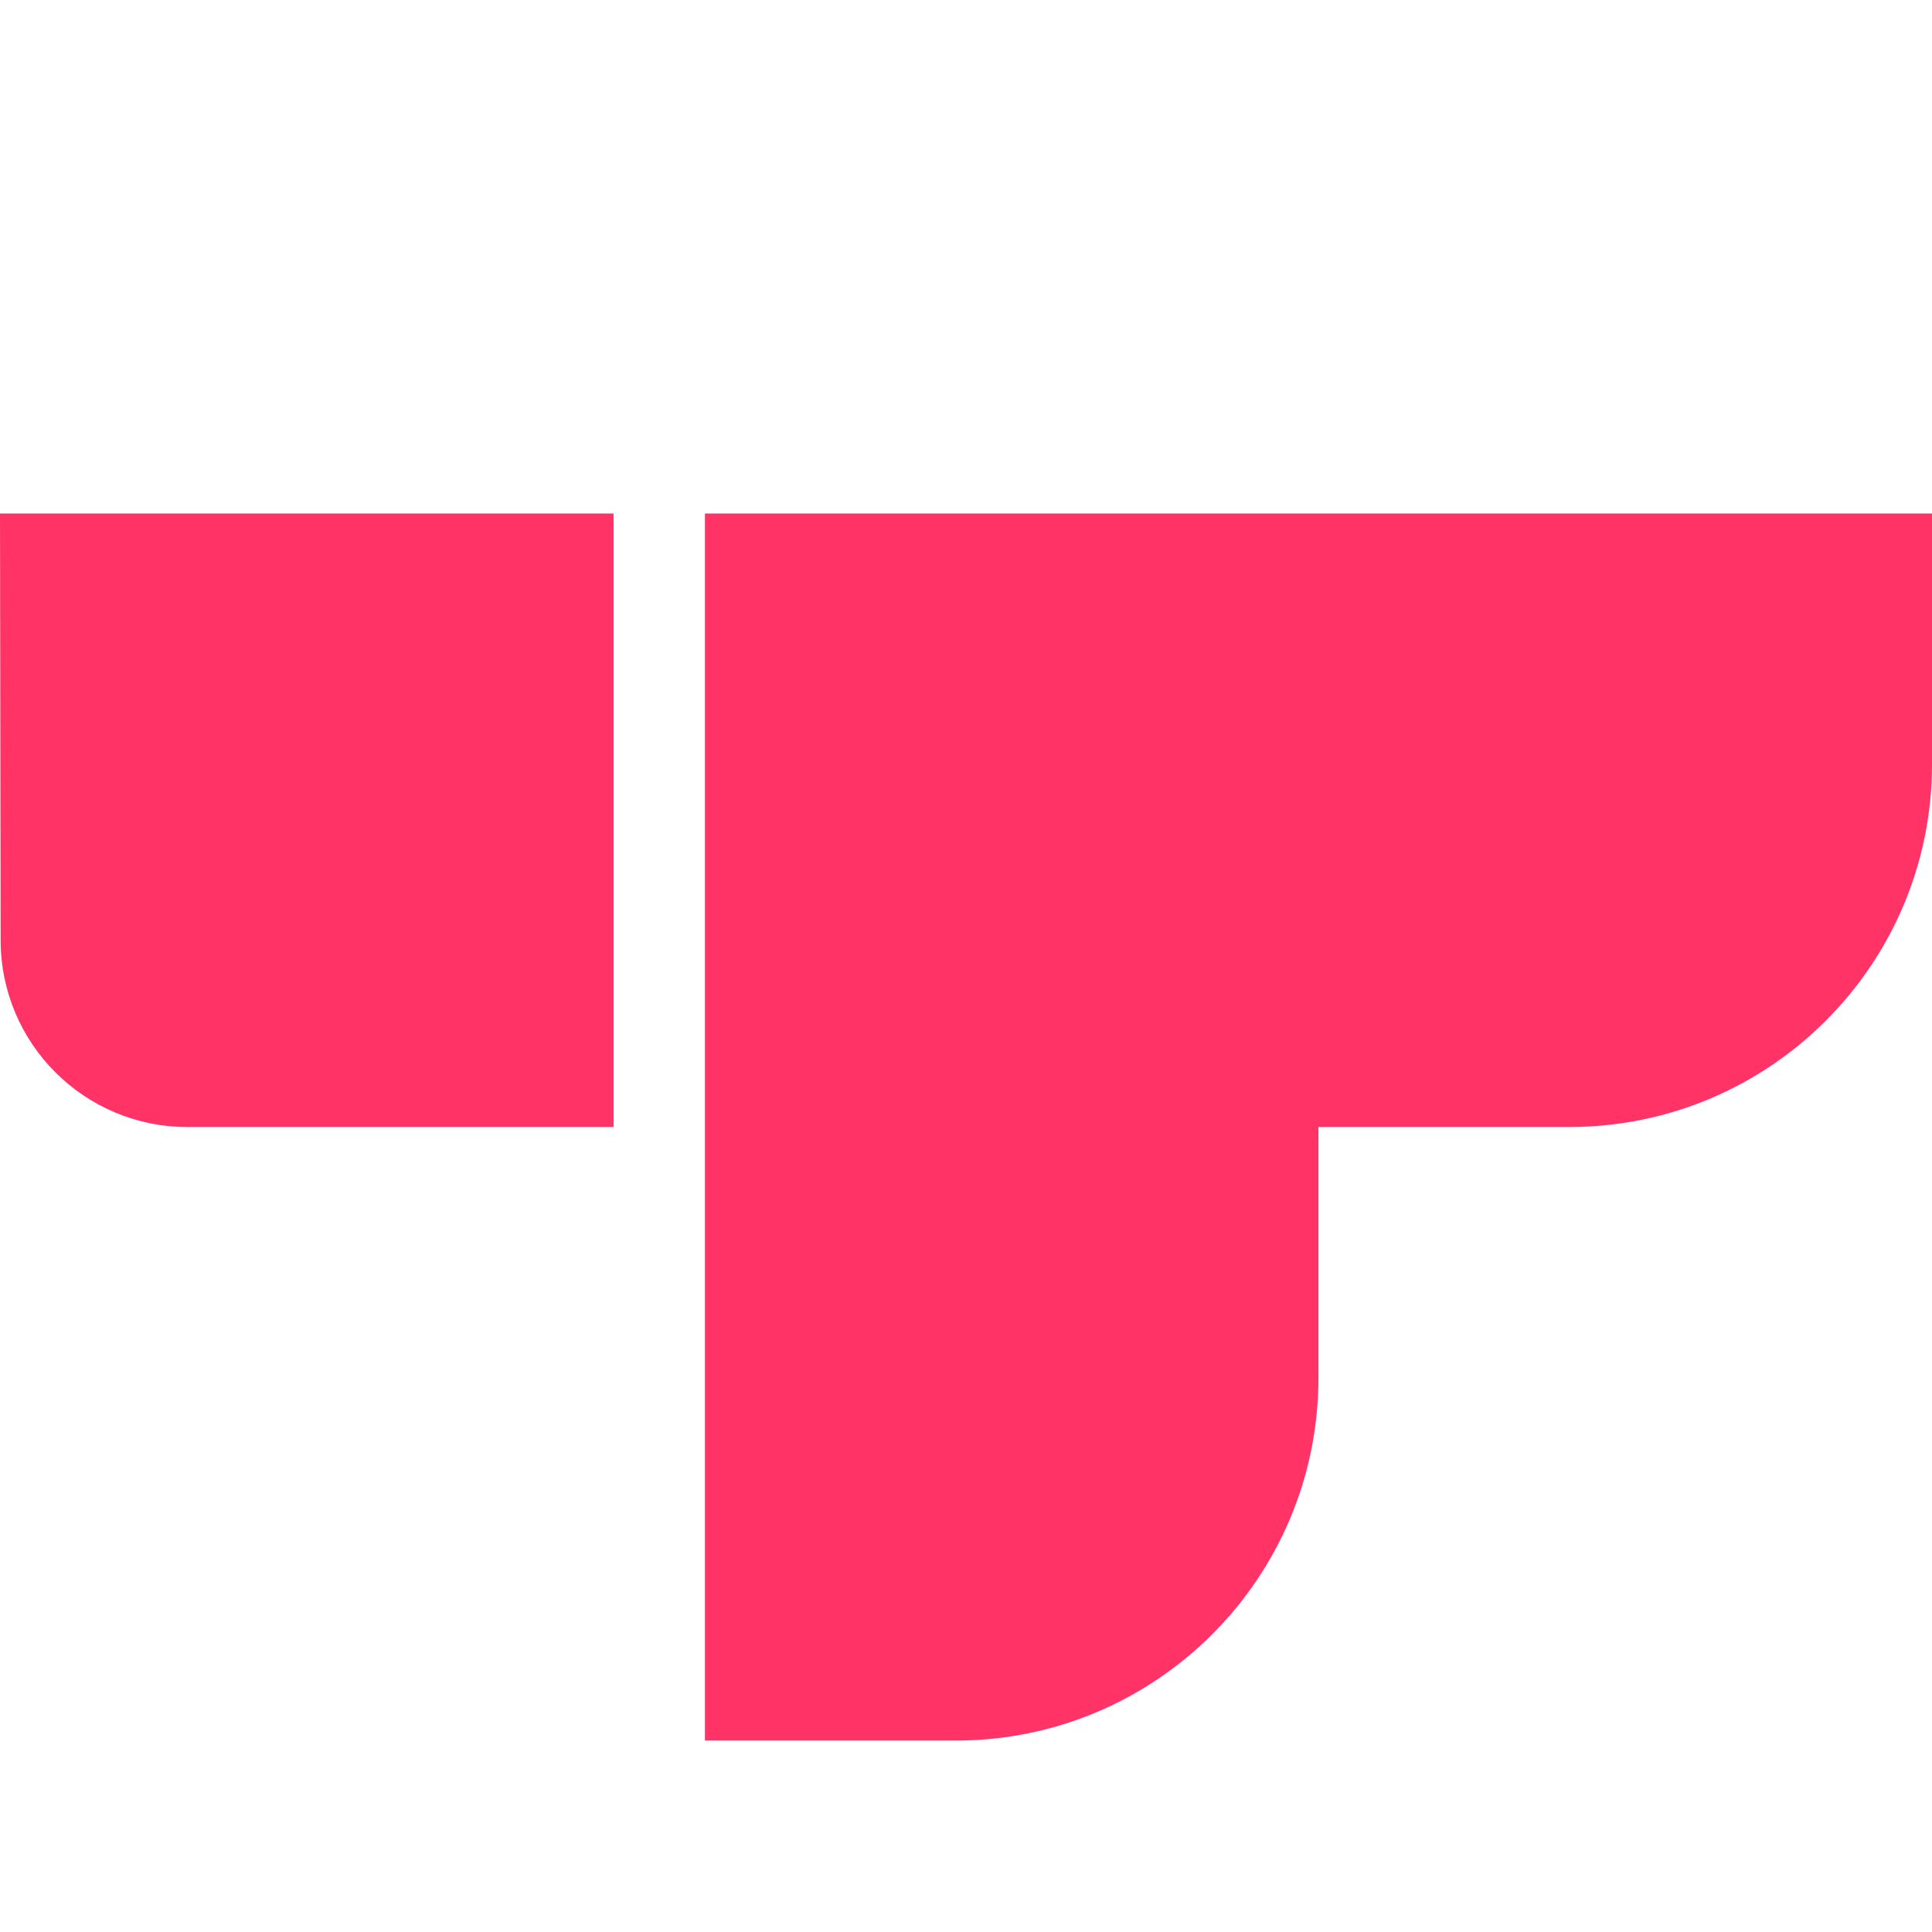
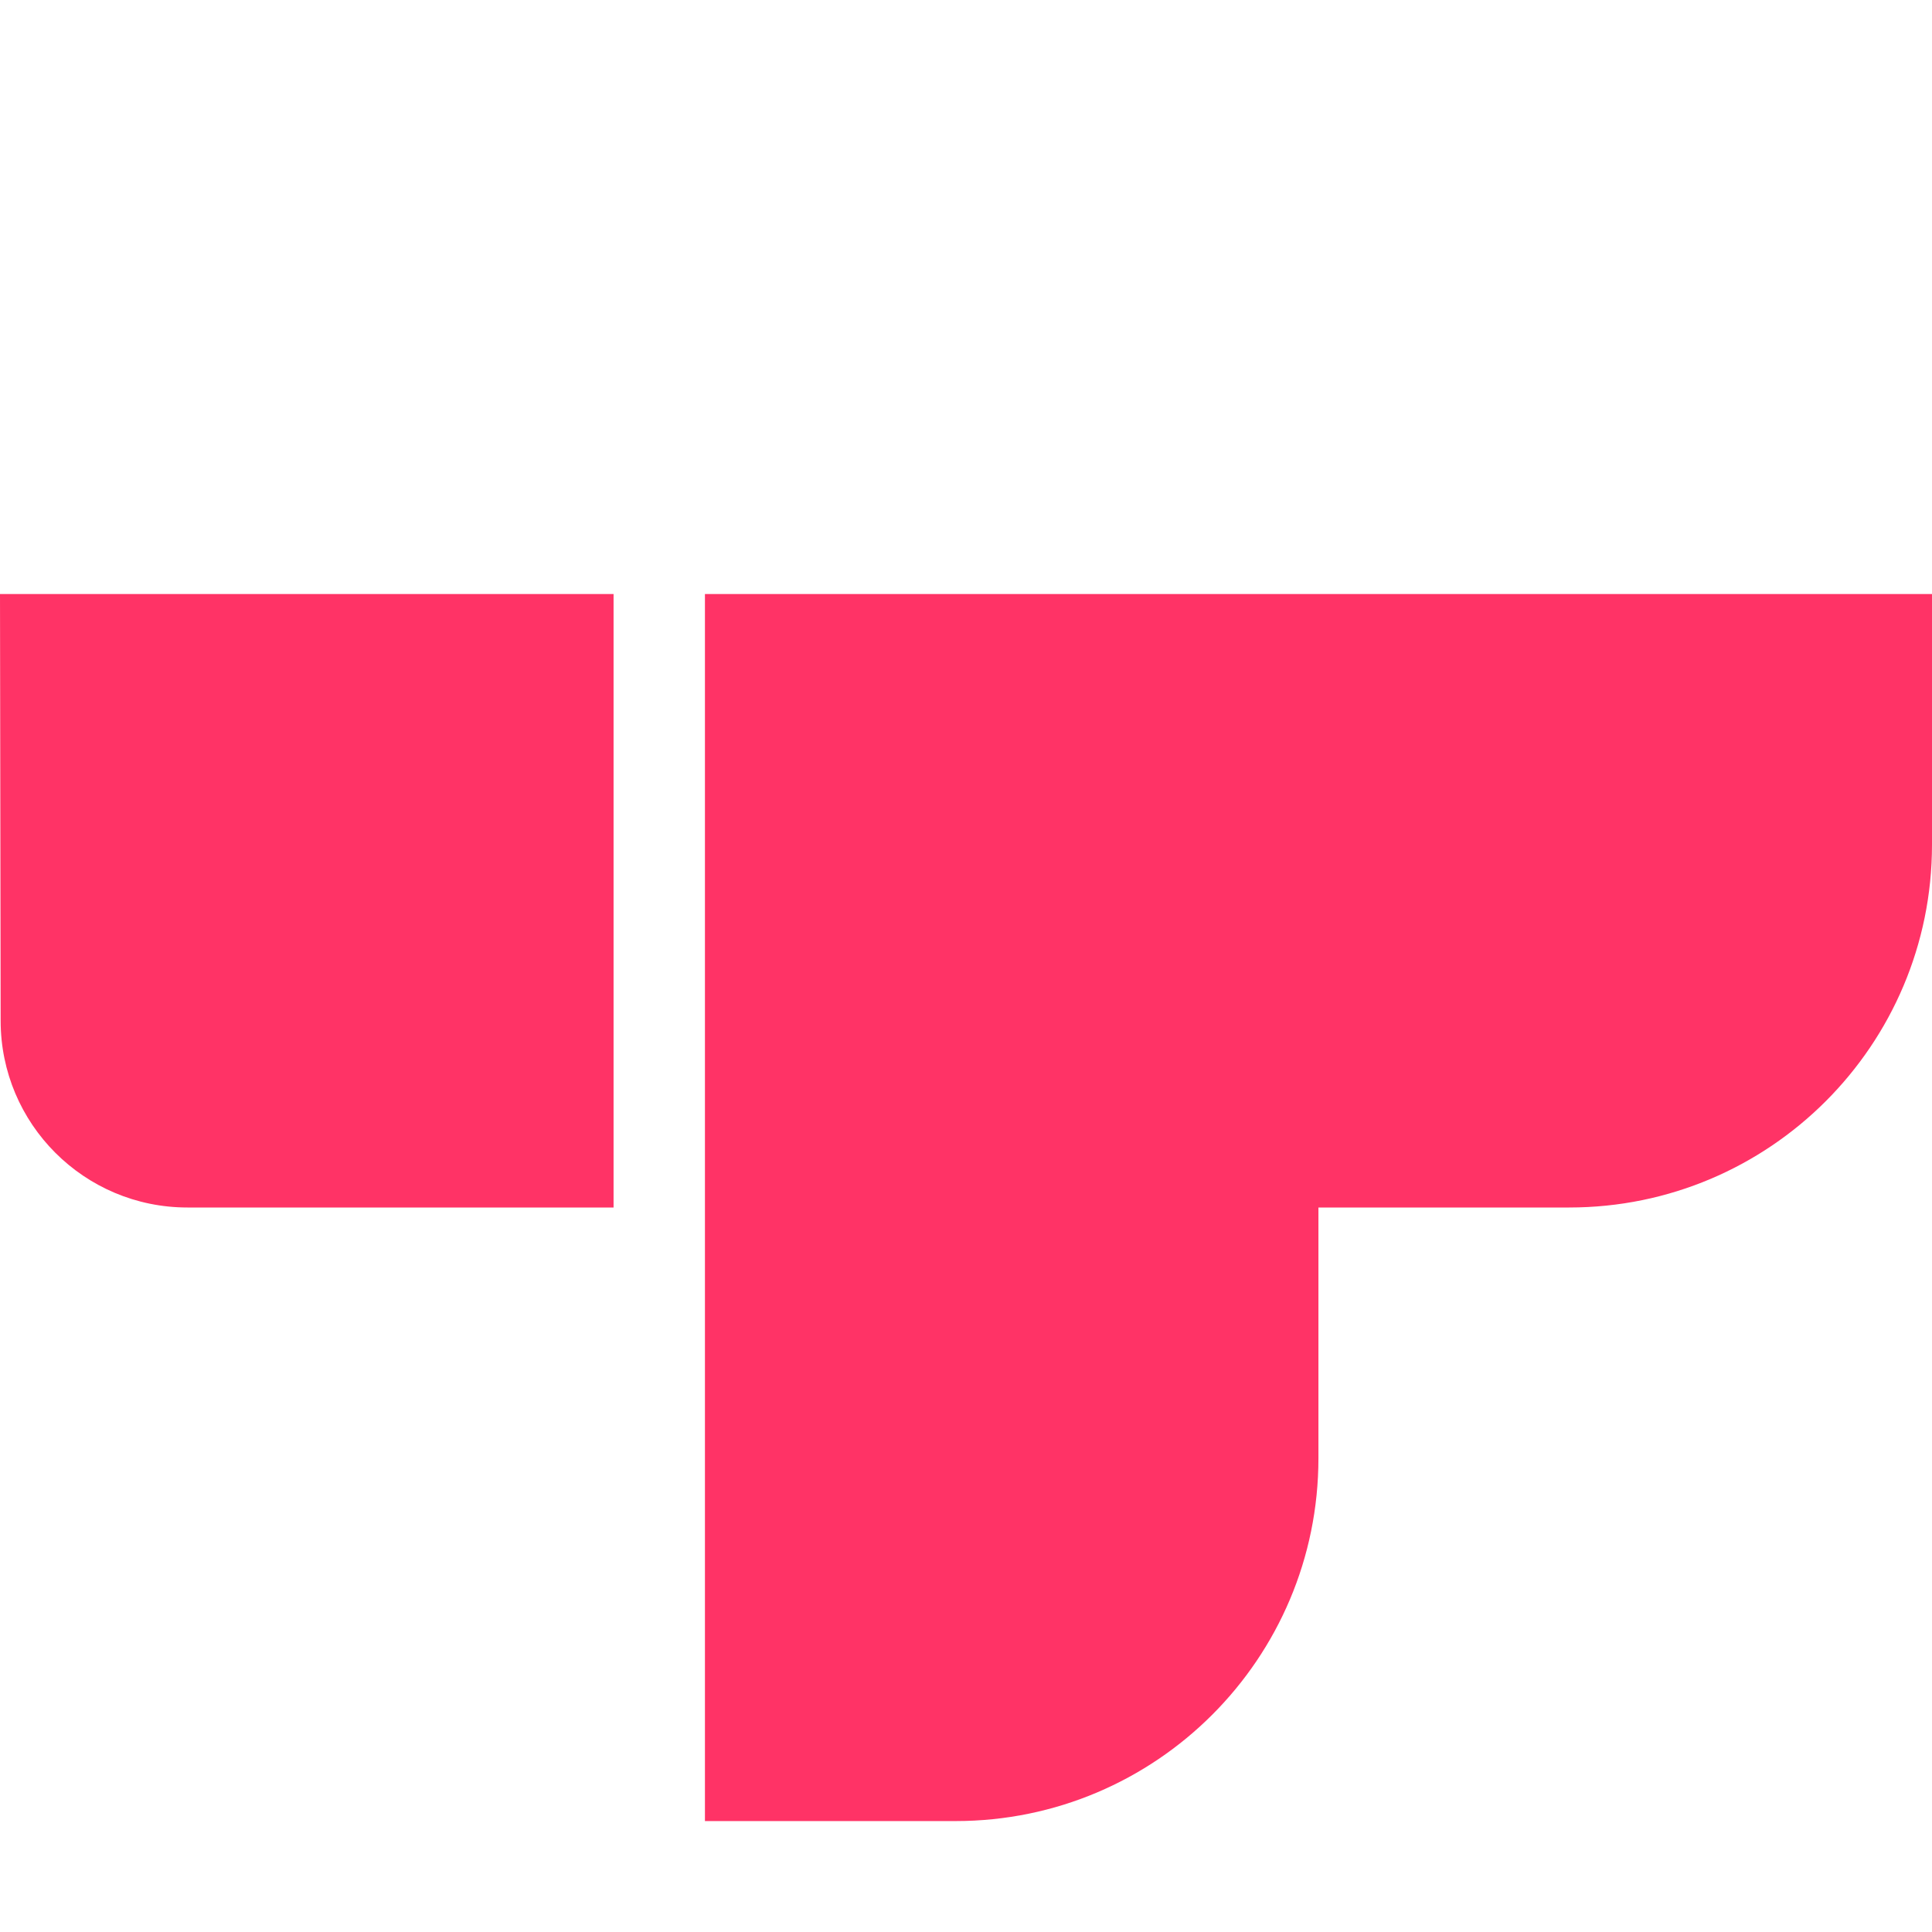
<svg xmlns="http://www.w3.org/2000/svg" width="16" height="16" fill="#F36" viewBox="0 0 24 24" role="img" aria-label="top.gg">
-   <path transform="translate(0 2)" d="M0 4.379h7.622V12H2.329A2.32 2.32 0 0 1 .008 9.679Zm24 0H8.757v15.243h3.114a4.507 4.507 0 0 0 4.507-4.508V12h3.115A4.507 4.507 0 0 0 24 7.493z" />
+   <path transform="translate(0 3)" d="M0 4.379h7.622V12H2.329A2.32 2.32 0 0 1 .008 9.679Zm24 0H8.757v15.243h3.114a4.507 4.507 0 0 0 4.507-4.508V12h3.115A4.507 4.507 0 0 0 24 7.493z" />
</svg>
